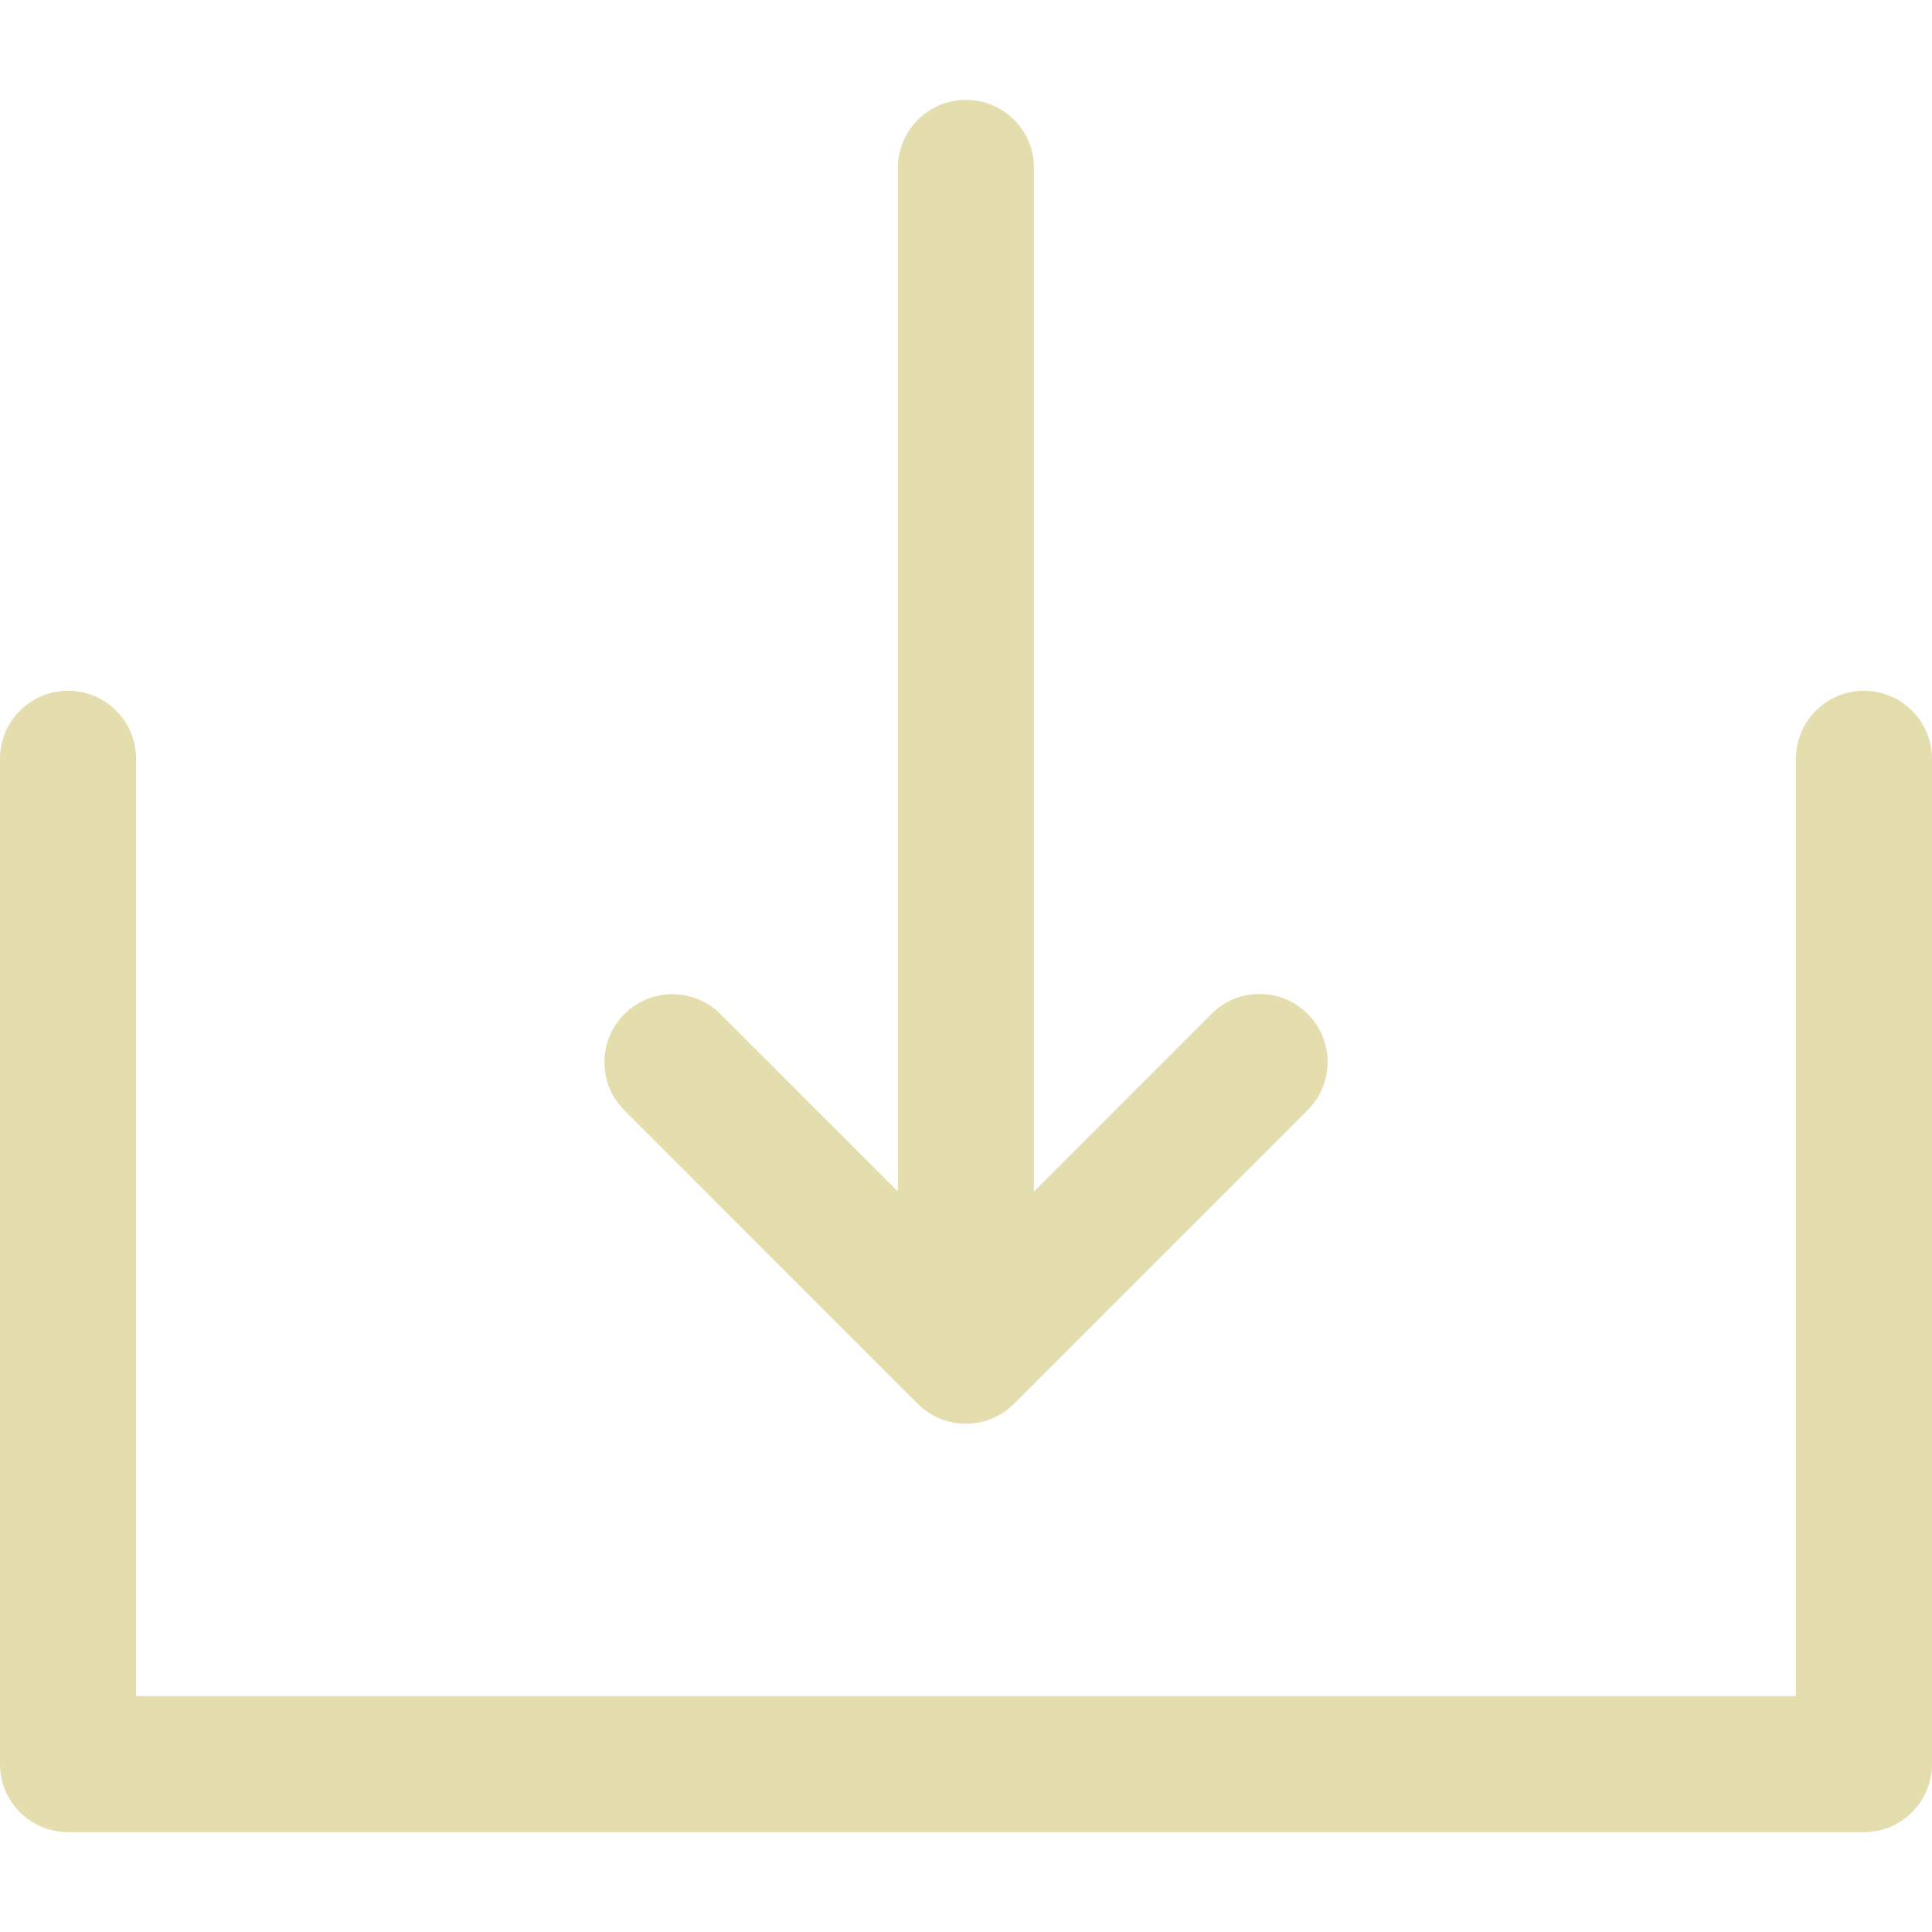
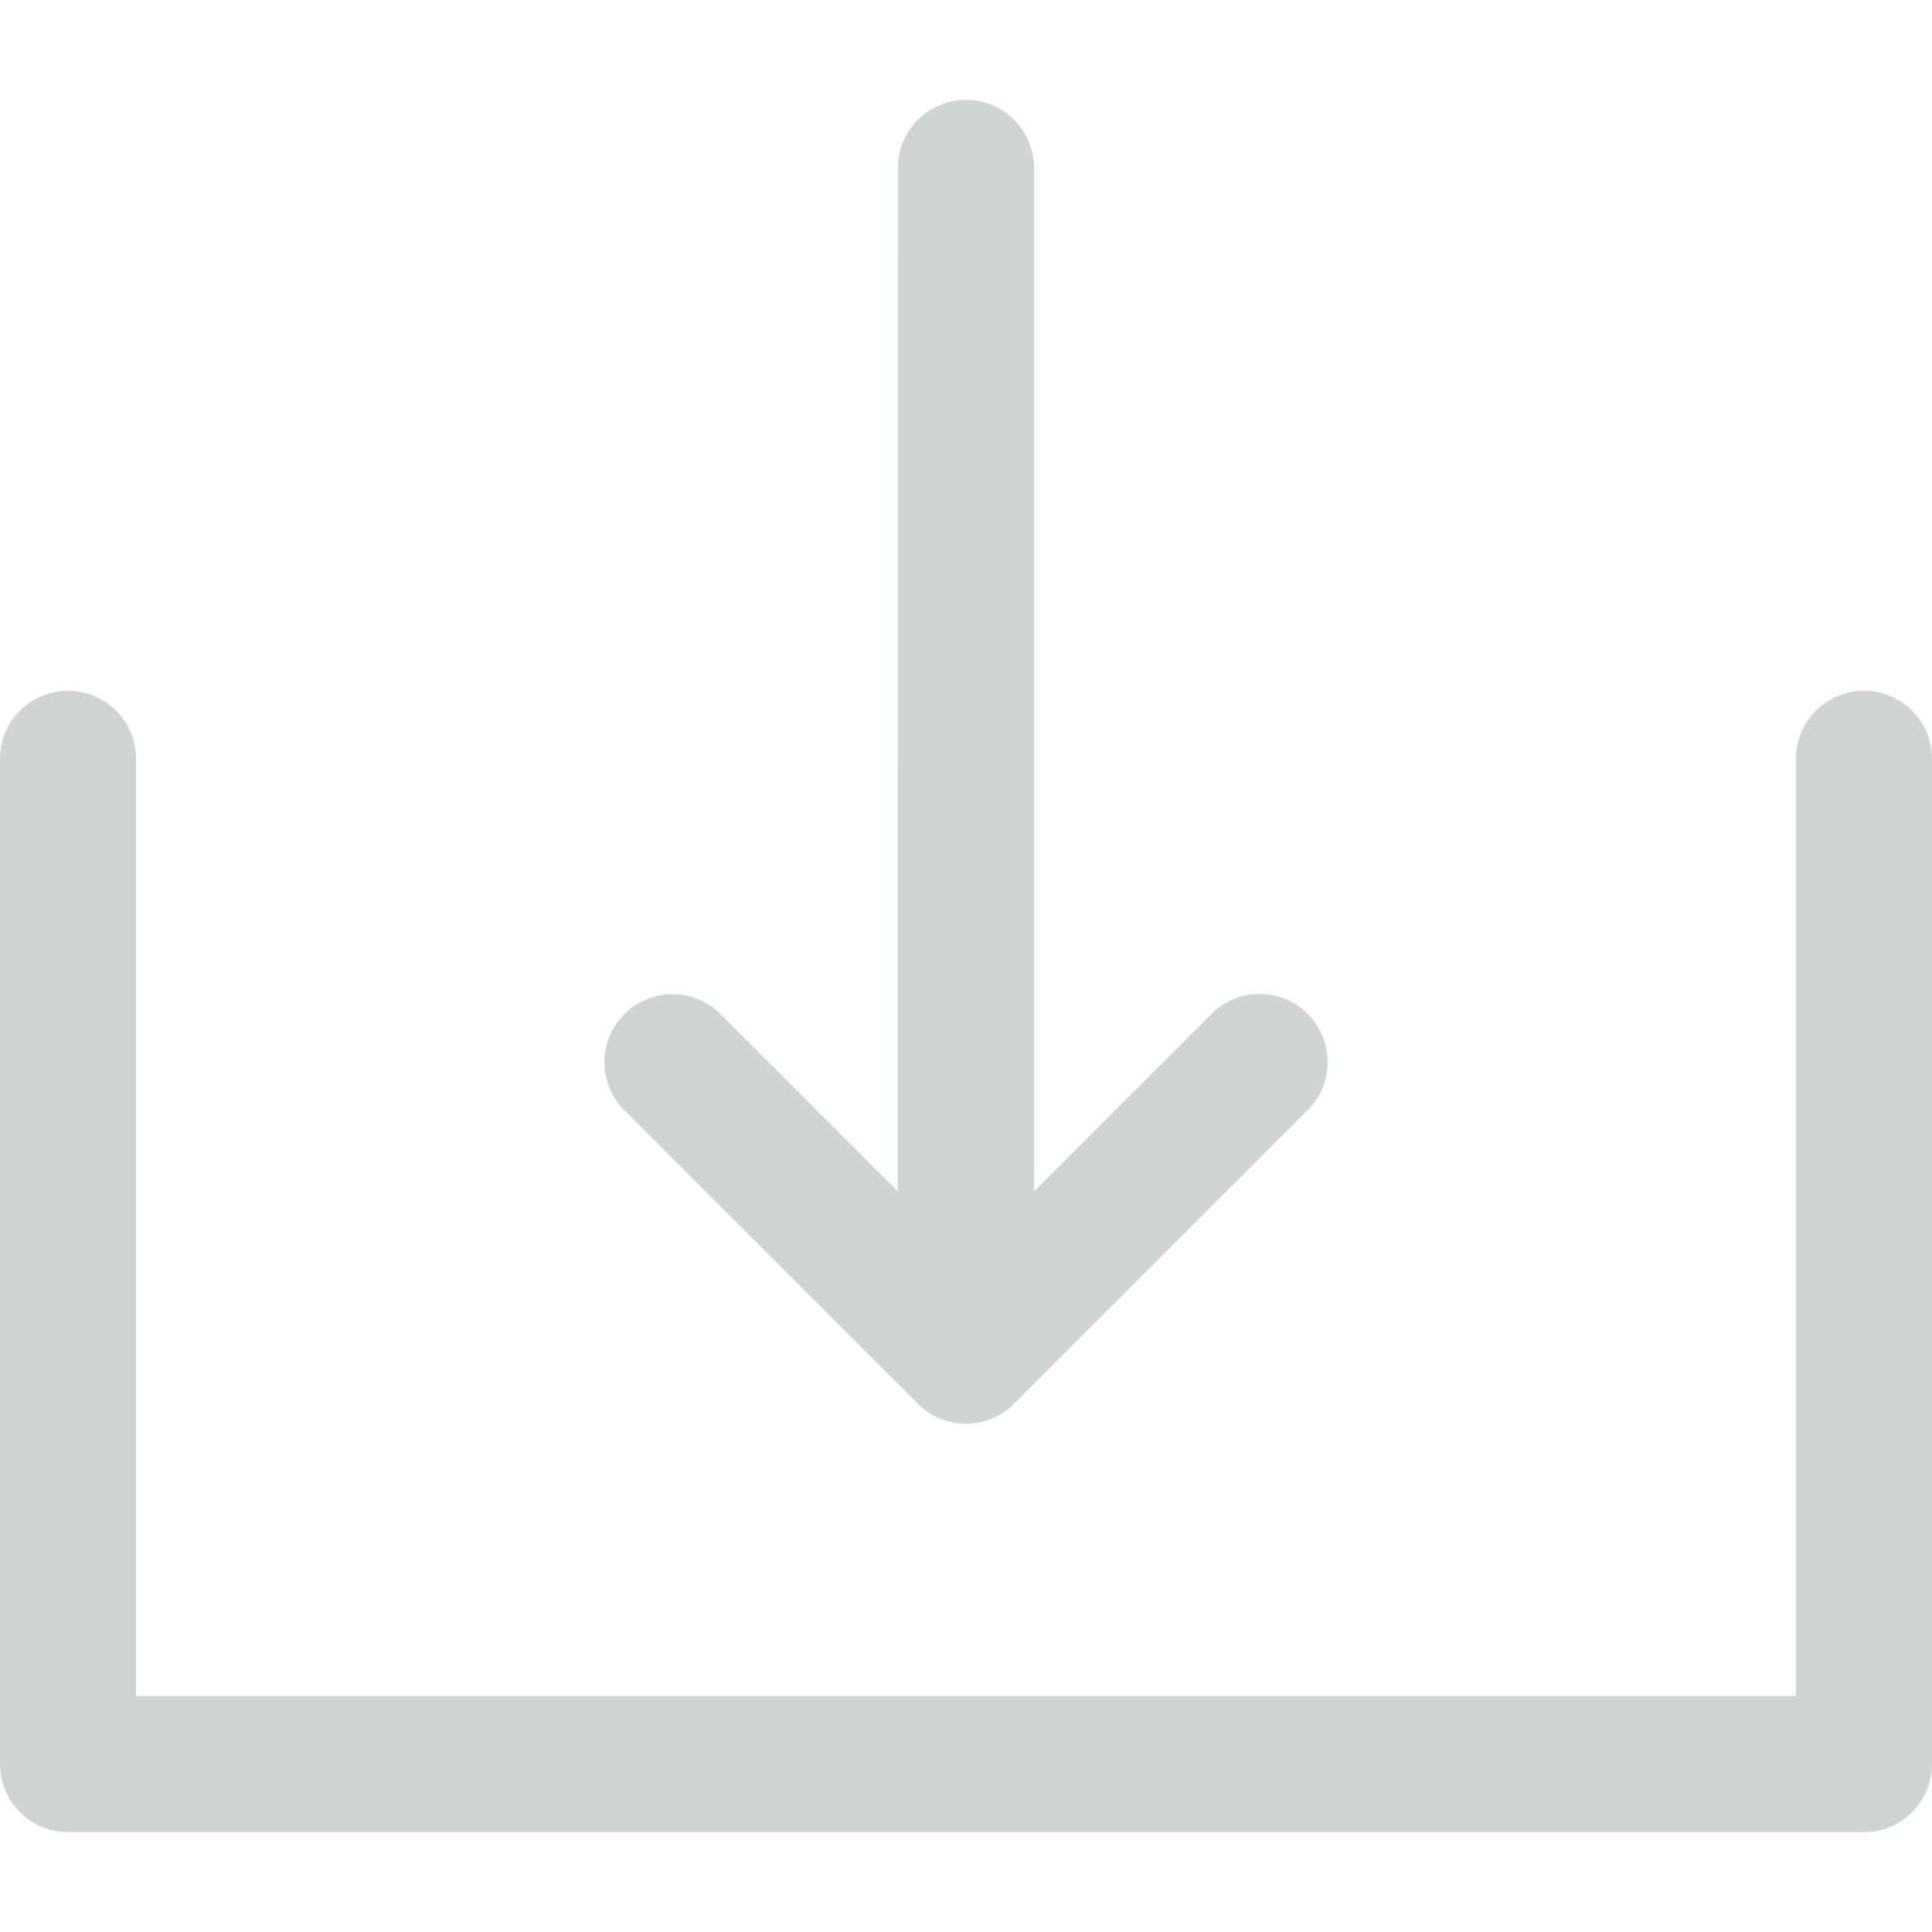
- <svg xmlns="http://www.w3.org/2000/svg" version="1.1" id="Capa_1" x="0px" y="0px" viewBox="0 0 212.973 212.973" style="enable-background:new 0 0 212.973 212.973;" fill="#E4DEAE" xml:space="preserve">
+ <svg xmlns="http://www.w3.org/2000/svg" version="1.1" id="Capa_1" x="0px" y="0px" viewBox="0 0 212.973 212.973" style="enable-background:new 0 0 212.973 212.973;" fill="#d2d3d3" xml:space="preserve">
  <g>
    <path d="M205.473,76.146c-4.143,0-7.5,3.358-7.5,7.5v103.32H15V83.646c0-4.142-3.357-7.5-7.5-7.5S0,79.503,0,83.646v110.82   c0,4.142,3.357,7.5,7.5,7.5h197.973c4.143,0,7.5-3.358,7.5-7.5V83.646C212.973,79.503,209.615,76.146,205.473,76.146z" />
    <path d="M101.171,154.746c1.407,1.407,3.314,2.197,5.304,2.197c1.989,0,3.896-0.79,5.304-2.197l32.373-32.374   c2.929-2.929,2.929-7.678,0-10.606c-2.93-2.93-7.678-2.929-10.607,0l-19.569,19.569l0.004-112.828c0-4.142-3.357-7.5-7.5-7.5   c-4.142,0-7.5,3.358-7.5,7.5l-0.004,112.829l-19.546-19.547c-2.929-2.929-7.677-2.93-10.607,0c-2.929,2.929-2.929,7.677,0,10.606   L101.171,154.746z" />
  </g>
  <g>
</g>
  <g>
</g>
  <g>
</g>
  <g>
</g>
  <g>
</g>
  <g>
</g>
  <g>
</g>
  <g>
</g>
  <g>
</g>
  <g>
</g>
  <g>
</g>
  <g>
</g>
  <g>
</g>
  <g>
</g>
  <g>
</g>
</svg>
